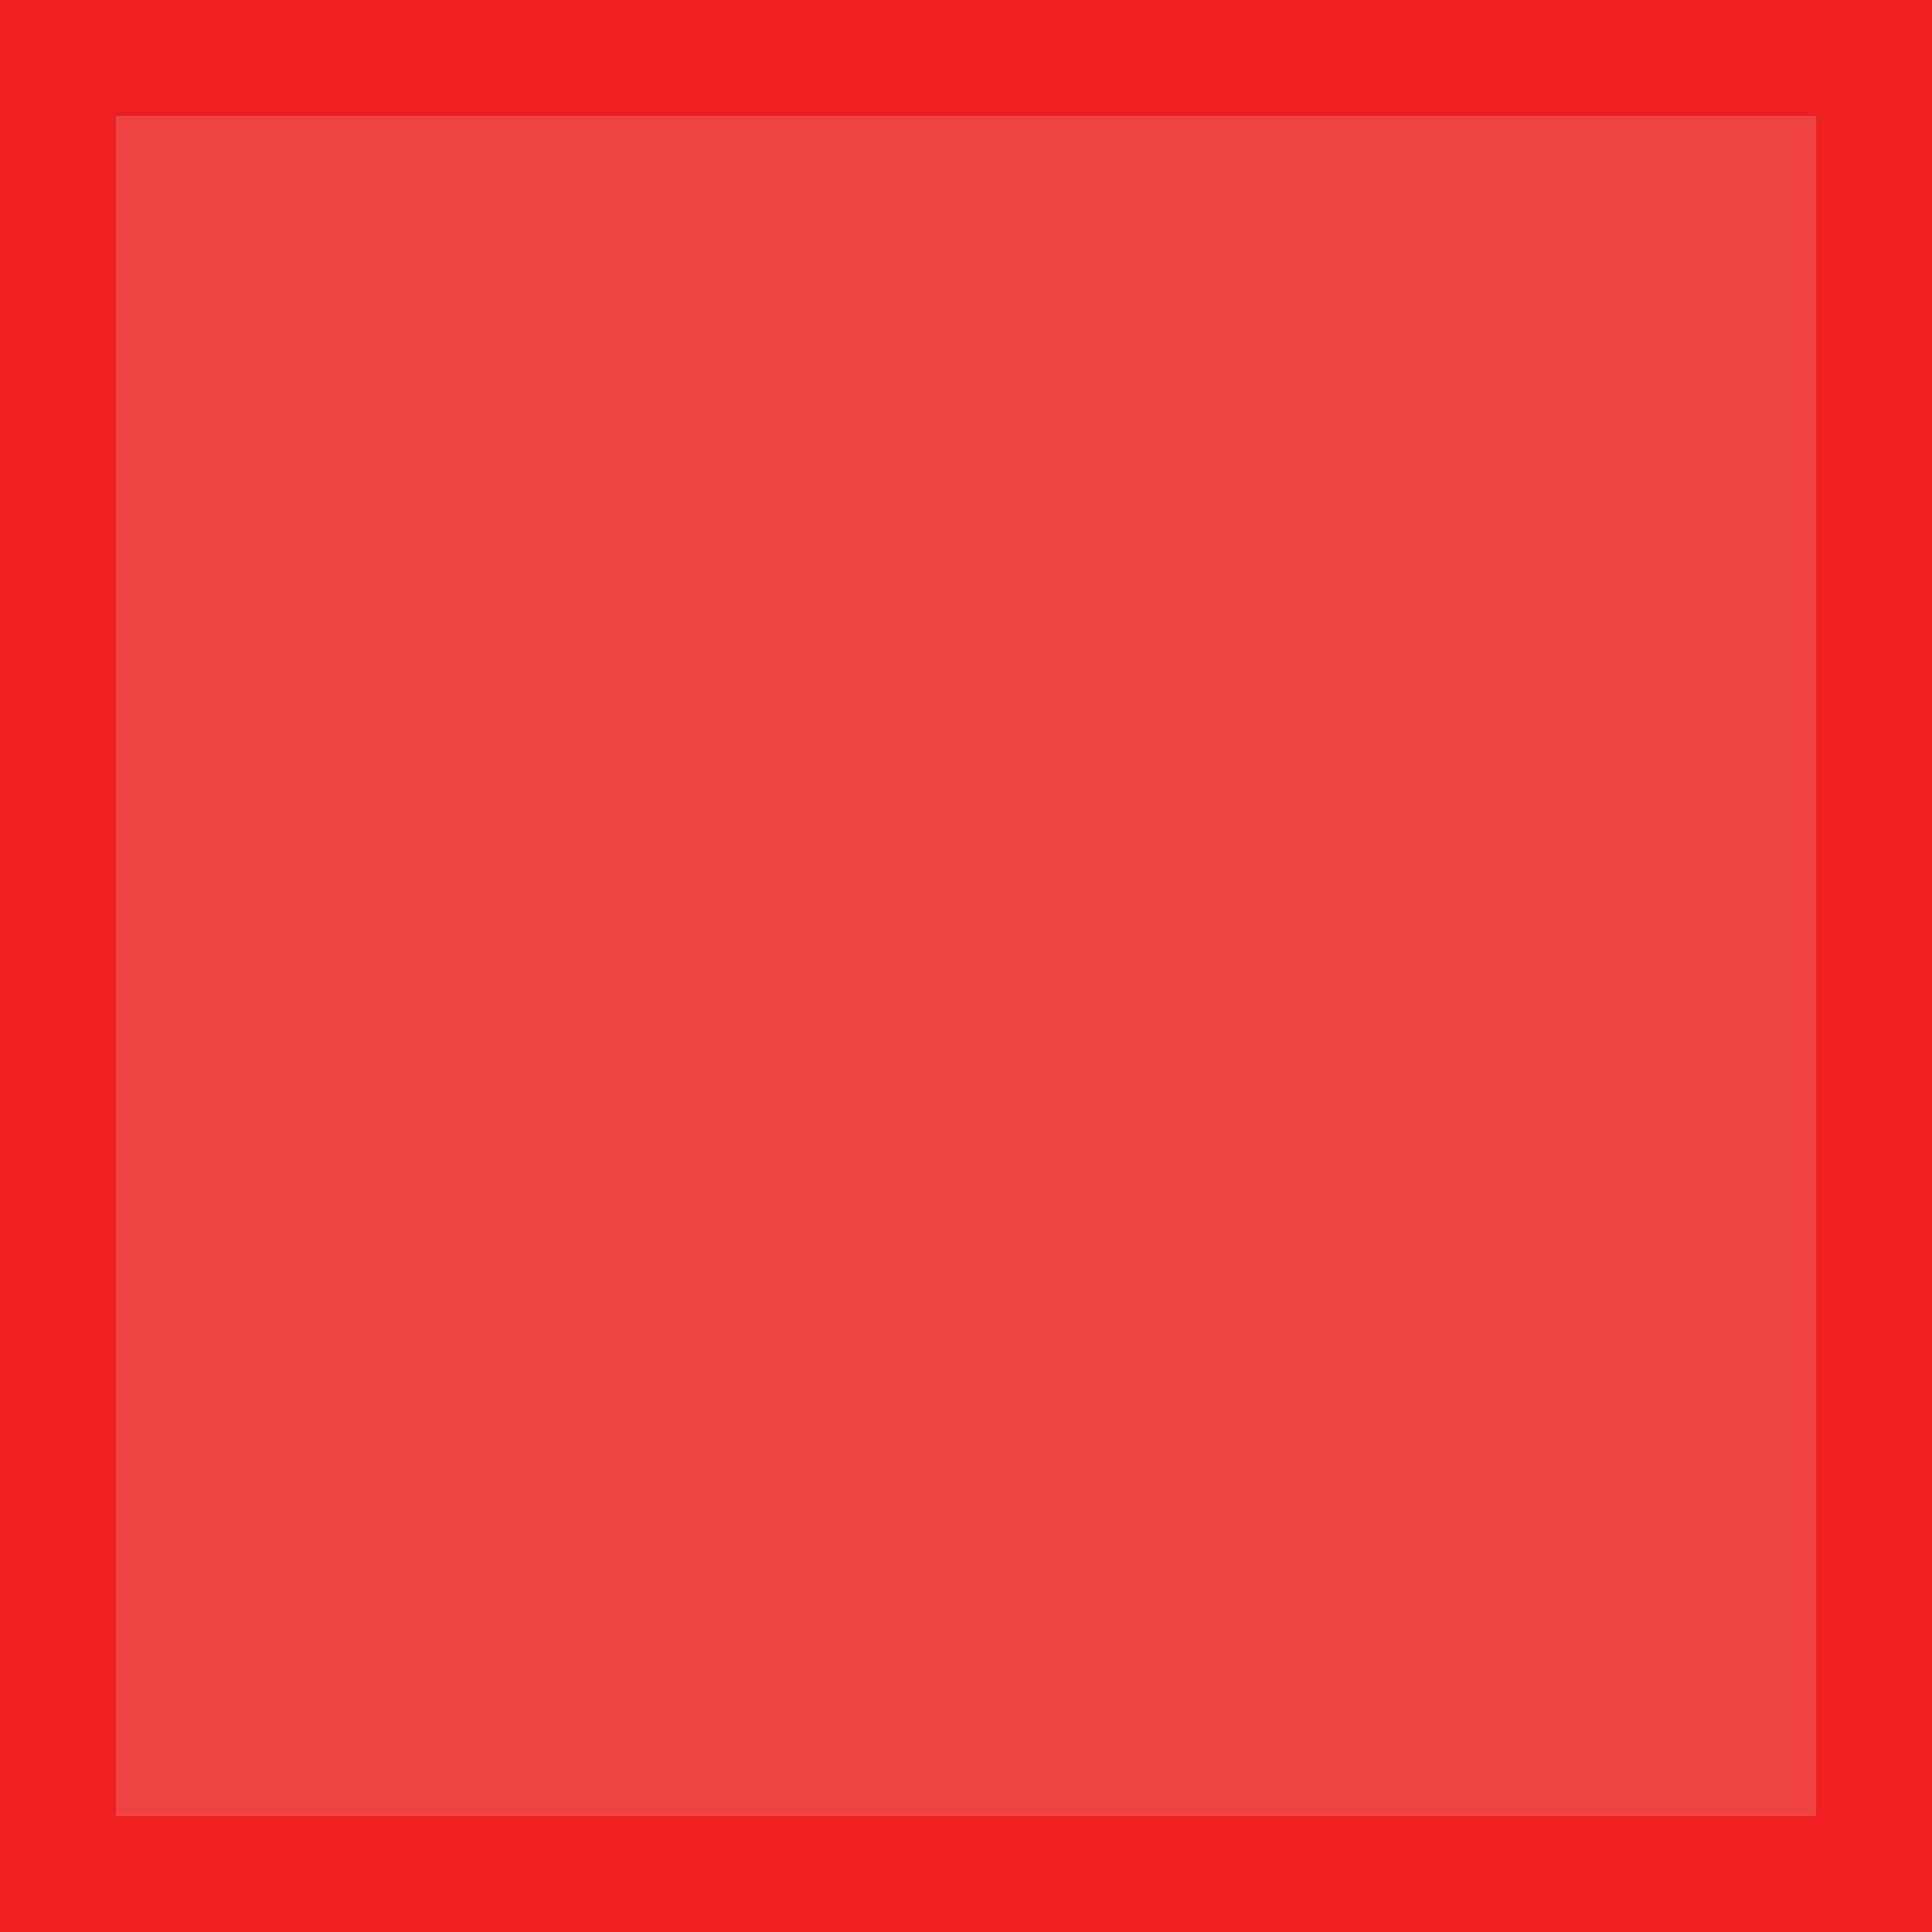
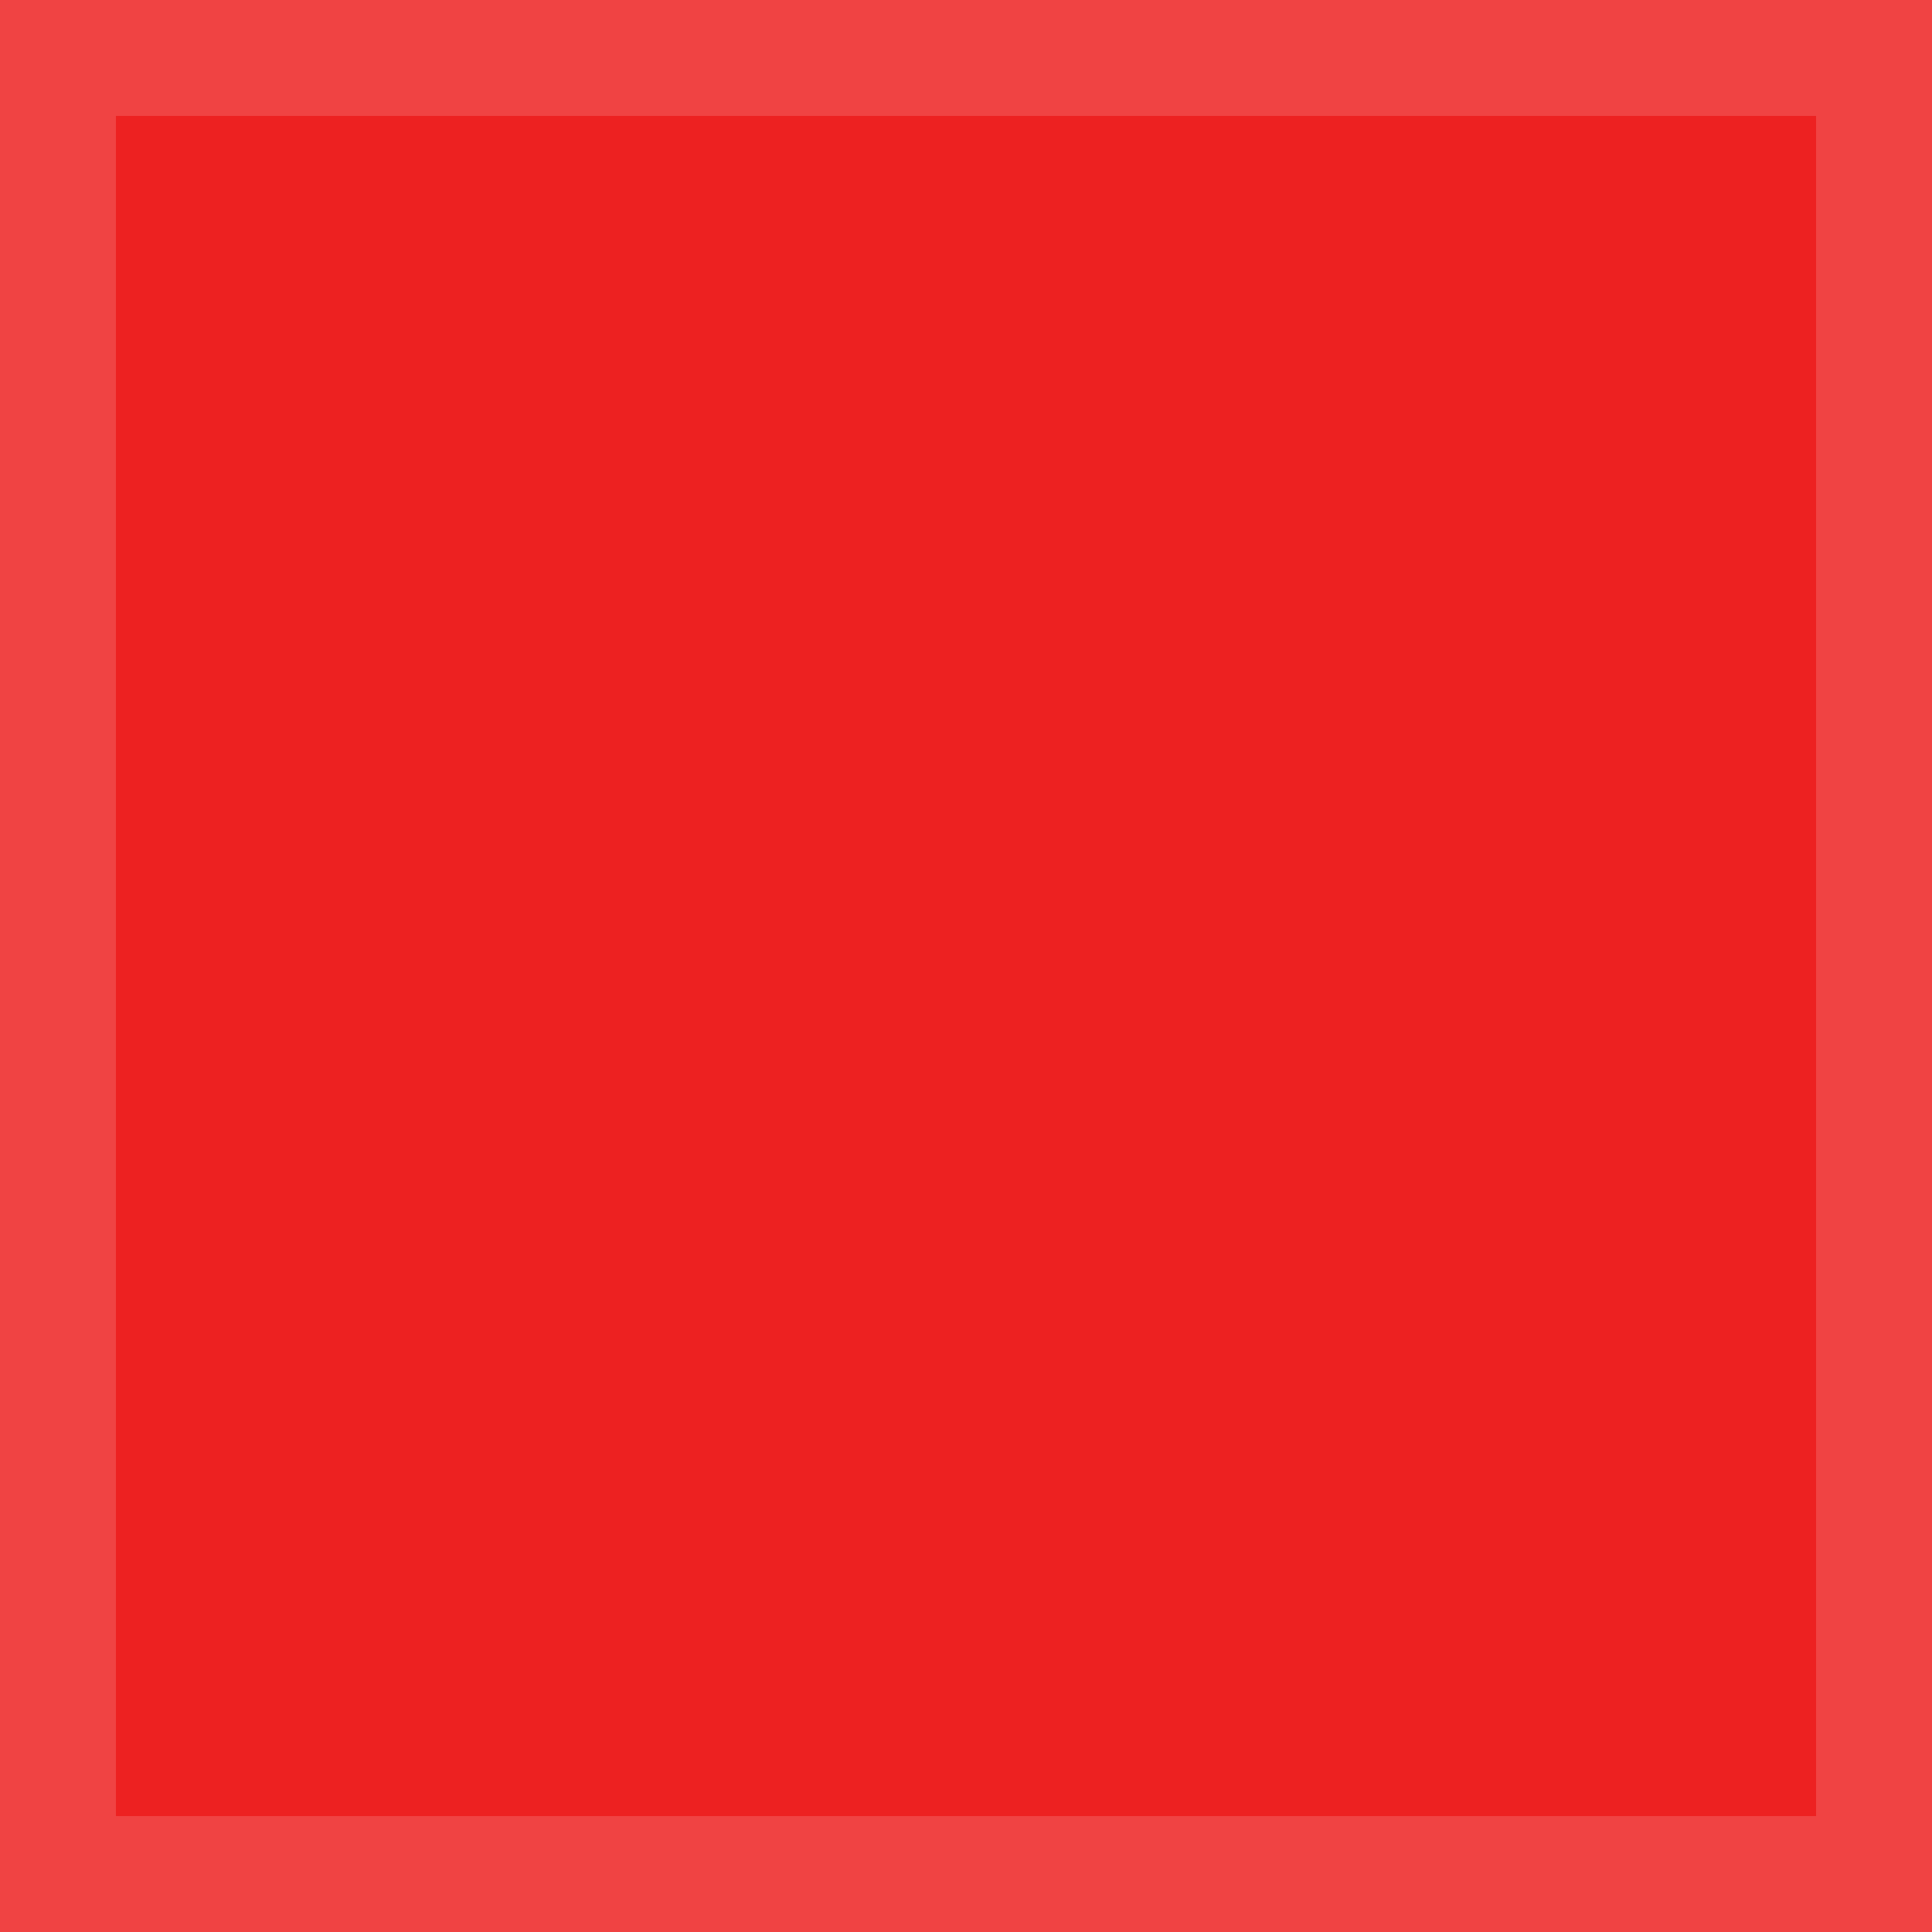
<svg xmlns="http://www.w3.org/2000/svg" width="50" height="50" viewBox="0 0 50 50" version="1.1" id="svg1">
  <defs id="defs1" />
  <g id="layer1">
-     <rect style="fill:#ed2121;fill-opacity:1;stroke-width:0.411" id="rect1" width="50" height="50" x="0" y="0" />
-     <path id="rect2" style="fill:#f04343;fill-opacity:1;stroke-width:0.411" d="m 3,47 c 14.667,0 29.333,0 44,0 C 47,32.333 47,17.667 47,3 32.333,3 17.667,3 3,3 3,17.667 3,32.333 3,47 Z" />
+     <rect style="fill:#f04343;fill-opacity:1;stroke-width:0.411" id="rect1" width="50" height="50" x="0" y="0" />
+     <path id="rect2" style="fill:#ed2121;fill-opacity:1;stroke-width:0.411" d="m 3,47 c 14.667,0 29.333,0 44,0 C 47,32.333 47,17.667 47,3 32.333,3 17.667,3 3,3 3,17.667 3,32.333 3,47 Z" />
  </g>
</svg>
